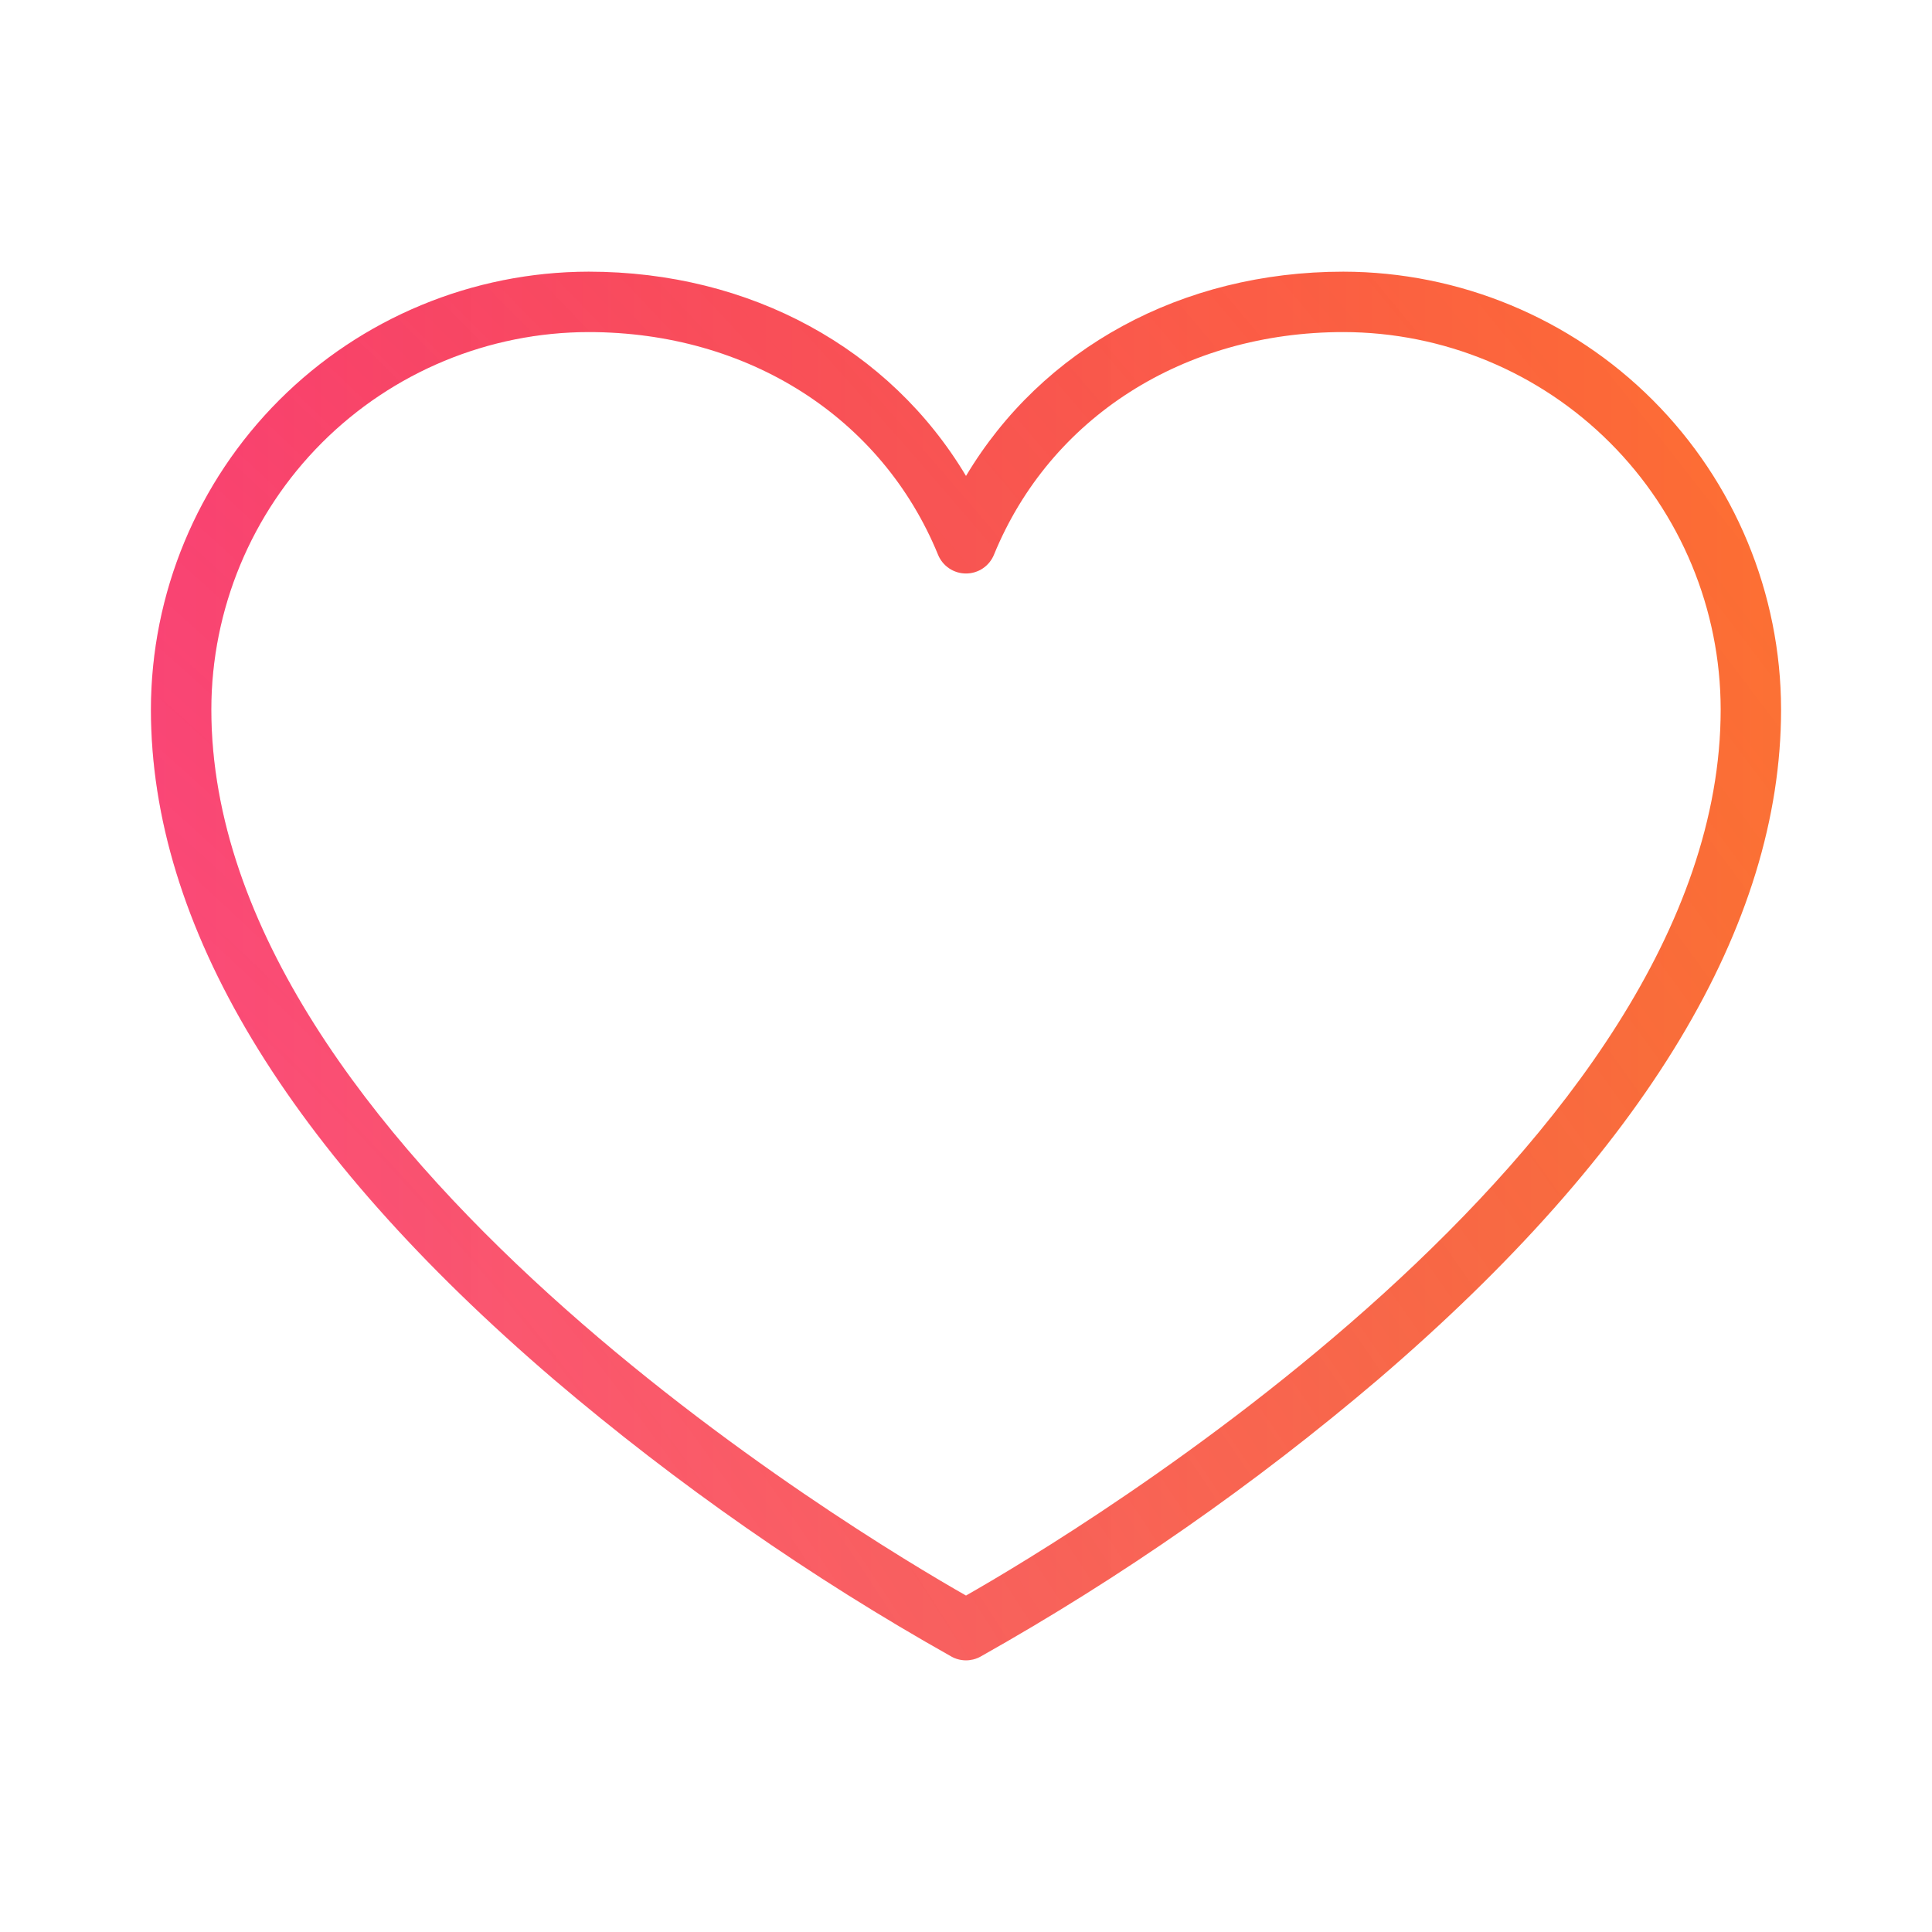
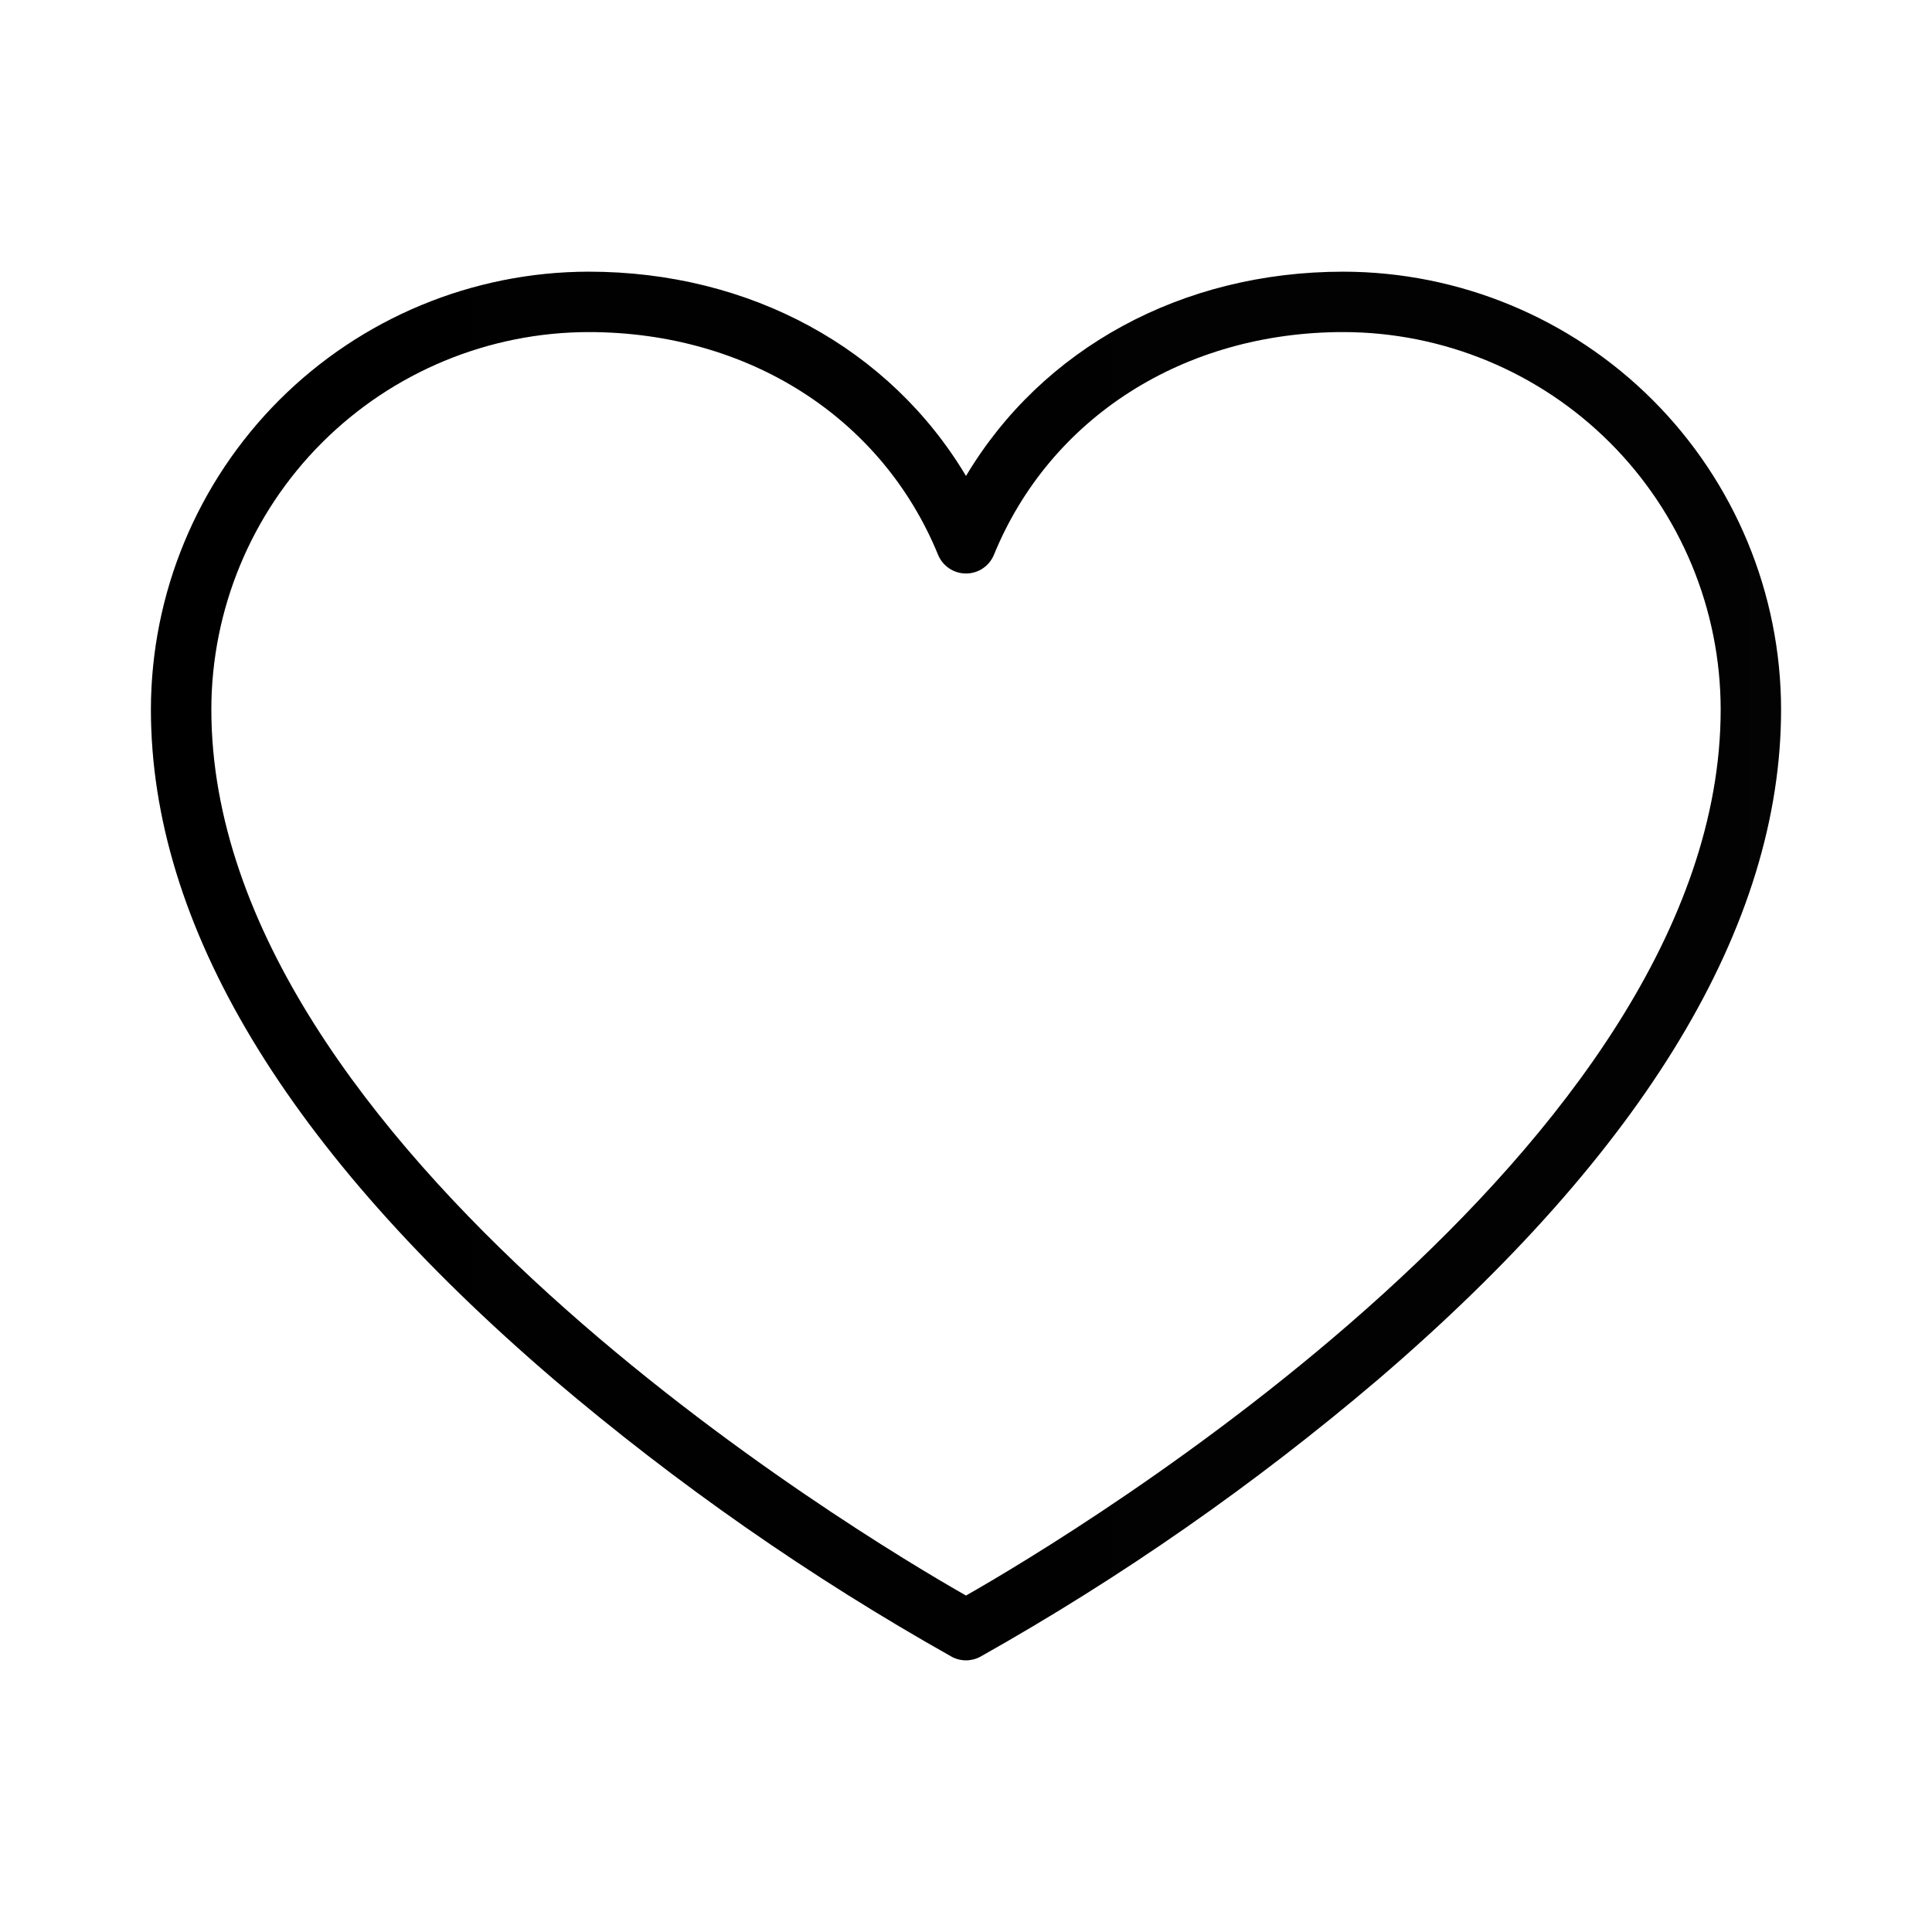
<svg xmlns="http://www.w3.org/2000/svg" width="50" height="50" viewBox="0 0 50 50" fill="none">
  <path d="M34.766 7.031C30.578 7.031 26.969 9.021 25 12.318C23.031 9.021 19.422 7.031 15.234 7.031C12.231 7.035 9.352 8.23 7.228 10.353C5.105 12.477 3.91 15.356 3.906 18.359C3.906 23.943 7.422 29.779 14.336 35.701C17.528 38.418 20.975 40.82 24.629 42.875C24.743 42.937 24.87 42.969 25 42.969C25.13 42.969 25.257 42.937 25.371 42.875C29.025 40.82 32.472 38.418 35.664 35.701C42.578 29.779 46.094 23.943 46.094 18.359C46.09 15.356 44.895 12.477 42.772 10.353C40.648 8.23 37.769 7.035 34.766 7.031ZM25 41.293C22.266 39.738 5.469 29.701 5.469 18.359C5.472 15.77 6.502 13.288 8.332 11.457C10.163 9.627 12.645 8.597 15.234 8.594C19.357 8.594 22.822 10.803 24.277 14.357C24.336 14.501 24.436 14.623 24.565 14.71C24.694 14.796 24.845 14.842 25 14.842C25.155 14.842 25.306 14.796 25.435 14.71C25.564 14.623 25.664 14.501 25.723 14.357C27.178 10.803 30.643 8.594 34.766 8.594C37.355 8.597 39.837 9.627 41.667 11.457C43.498 13.288 44.528 15.77 44.531 18.359C44.531 29.688 27.734 39.738 25 41.293Z" fill="url(#paint0_linear_173_551)" />
  <path d="M34.766 7.031C30.578 7.031 26.969 9.021 25 12.318C23.031 9.021 19.422 7.031 15.234 7.031C12.231 7.035 9.352 8.23 7.228 10.353C5.105 12.477 3.91 15.356 3.906 18.359C3.906 23.943 7.422 29.779 14.336 35.701C17.528 38.418 20.975 40.82 24.629 42.875C24.743 42.937 24.87 42.969 25 42.969C25.13 42.969 25.257 42.937 25.371 42.875C29.025 40.82 32.472 38.418 35.664 35.701C42.578 29.779 46.094 23.943 46.094 18.359C46.09 15.356 44.895 12.477 42.772 10.353C40.648 8.23 37.769 7.035 34.766 7.031ZM25 41.293C22.266 39.738 5.469 29.701 5.469 18.359C5.472 15.77 6.502 13.288 8.332 11.457C10.163 9.627 12.645 8.597 15.234 8.594C19.357 8.594 22.822 10.803 24.277 14.357C24.336 14.501 24.436 14.623 24.565 14.71C24.694 14.796 24.845 14.842 25 14.842C25.155 14.842 25.306 14.796 25.435 14.71C25.564 14.623 25.664 14.501 25.723 14.357C27.178 10.803 30.643 8.594 34.766 8.594C37.355 8.597 39.837 9.627 41.667 11.457C43.498 13.288 44.528 15.77 44.531 18.359C44.531 29.688 27.734 39.738 25 41.293Z" fill="url(#paint1_radial_173_551)" fill-opacity="0.2" />
  <defs>
    <linearGradient id="paint0_linear_173_551" x1="3.906" y1="24.95" x2="46.094" y2="24.95" gradientUnits="userSpaceOnUse">
-       <stop stop-color="#FF2F66" />
-       <stop offset="1" stop-color="#FE6E30" stop-opacity="0.99" />
+       <stop stopColor="#FF2F66" />
+       <stop offset="1" stopColor="#FE6E30" stop-opacity="0.99" />
    </linearGradient>
    <radialGradient id="paint1_radial_173_551" cx="0" cy="0" r="1" gradientUnits="userSpaceOnUse" gradientTransform="translate(3.90625 42.9688) rotate(-38.3679) scale(53.8078 139.554)">
-       <stop stop-color="white" />
-       <stop offset="1" stop-color="#7D7575" stop-opacity="0" />
+       <stop stopColor="white" />
+       <stop offset="1" stopColor="#7D7575" stop-opacity="0" />
    </radialGradient>
  </defs>
</svg>
